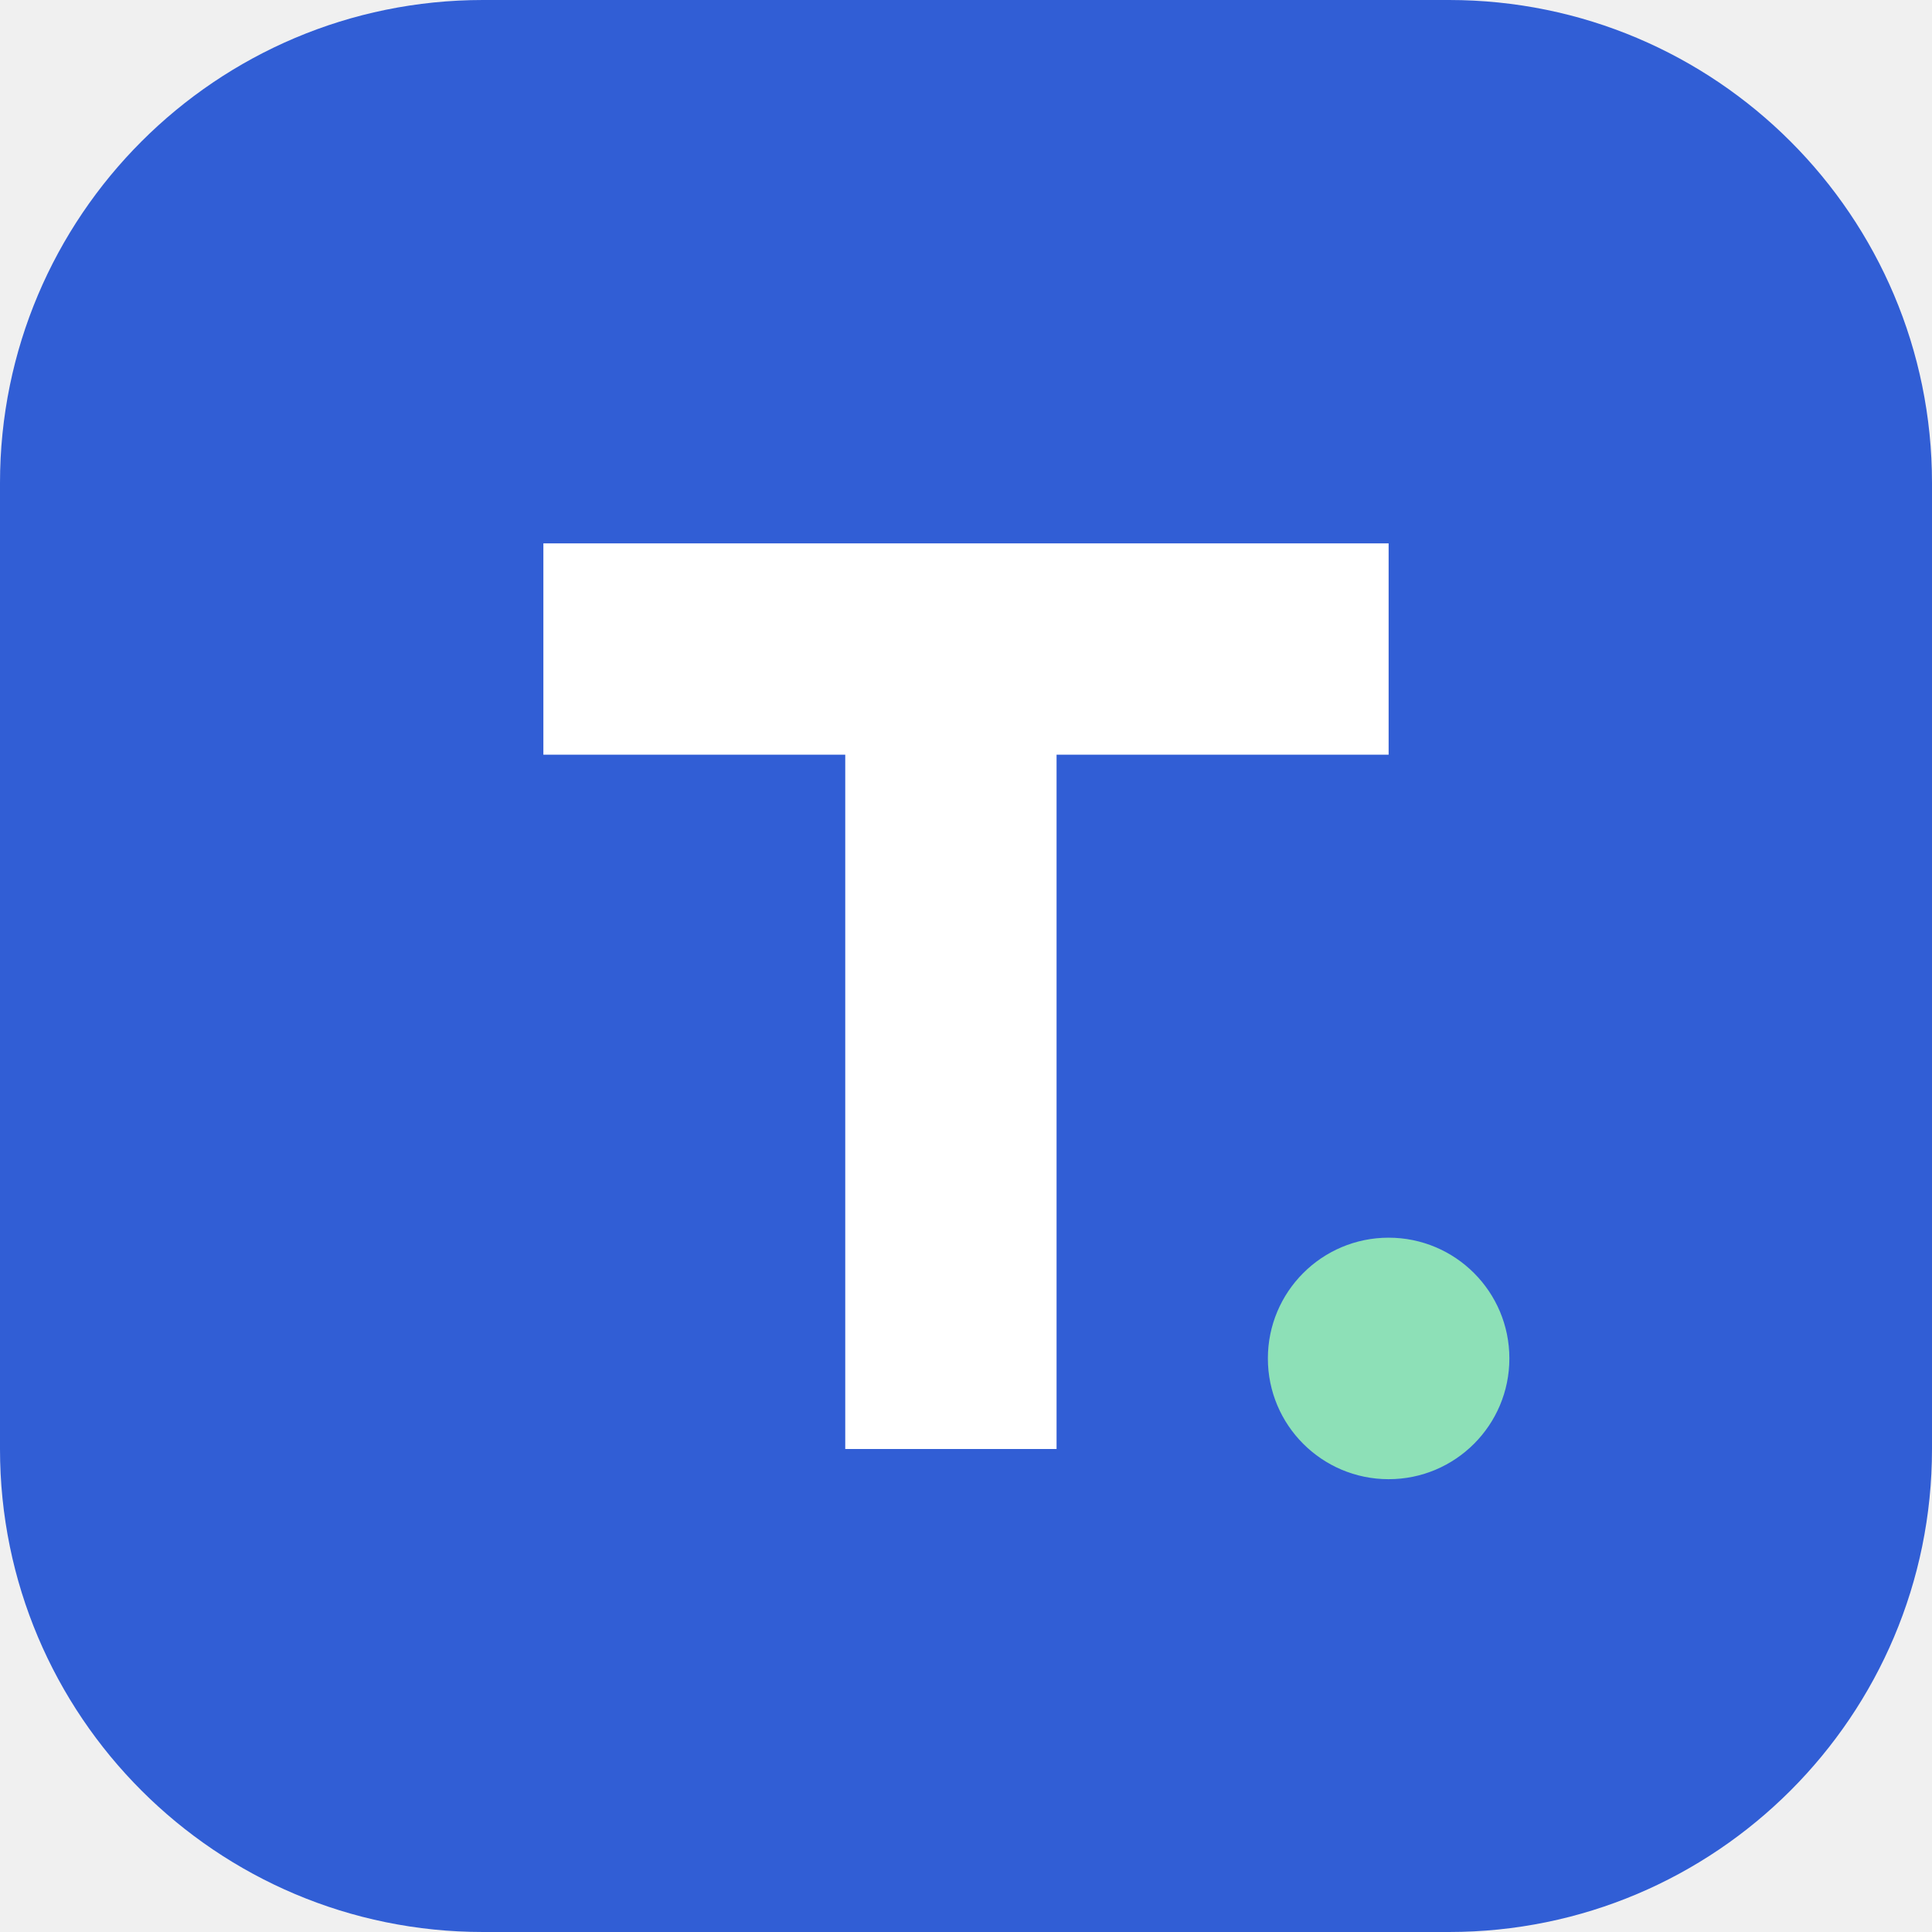
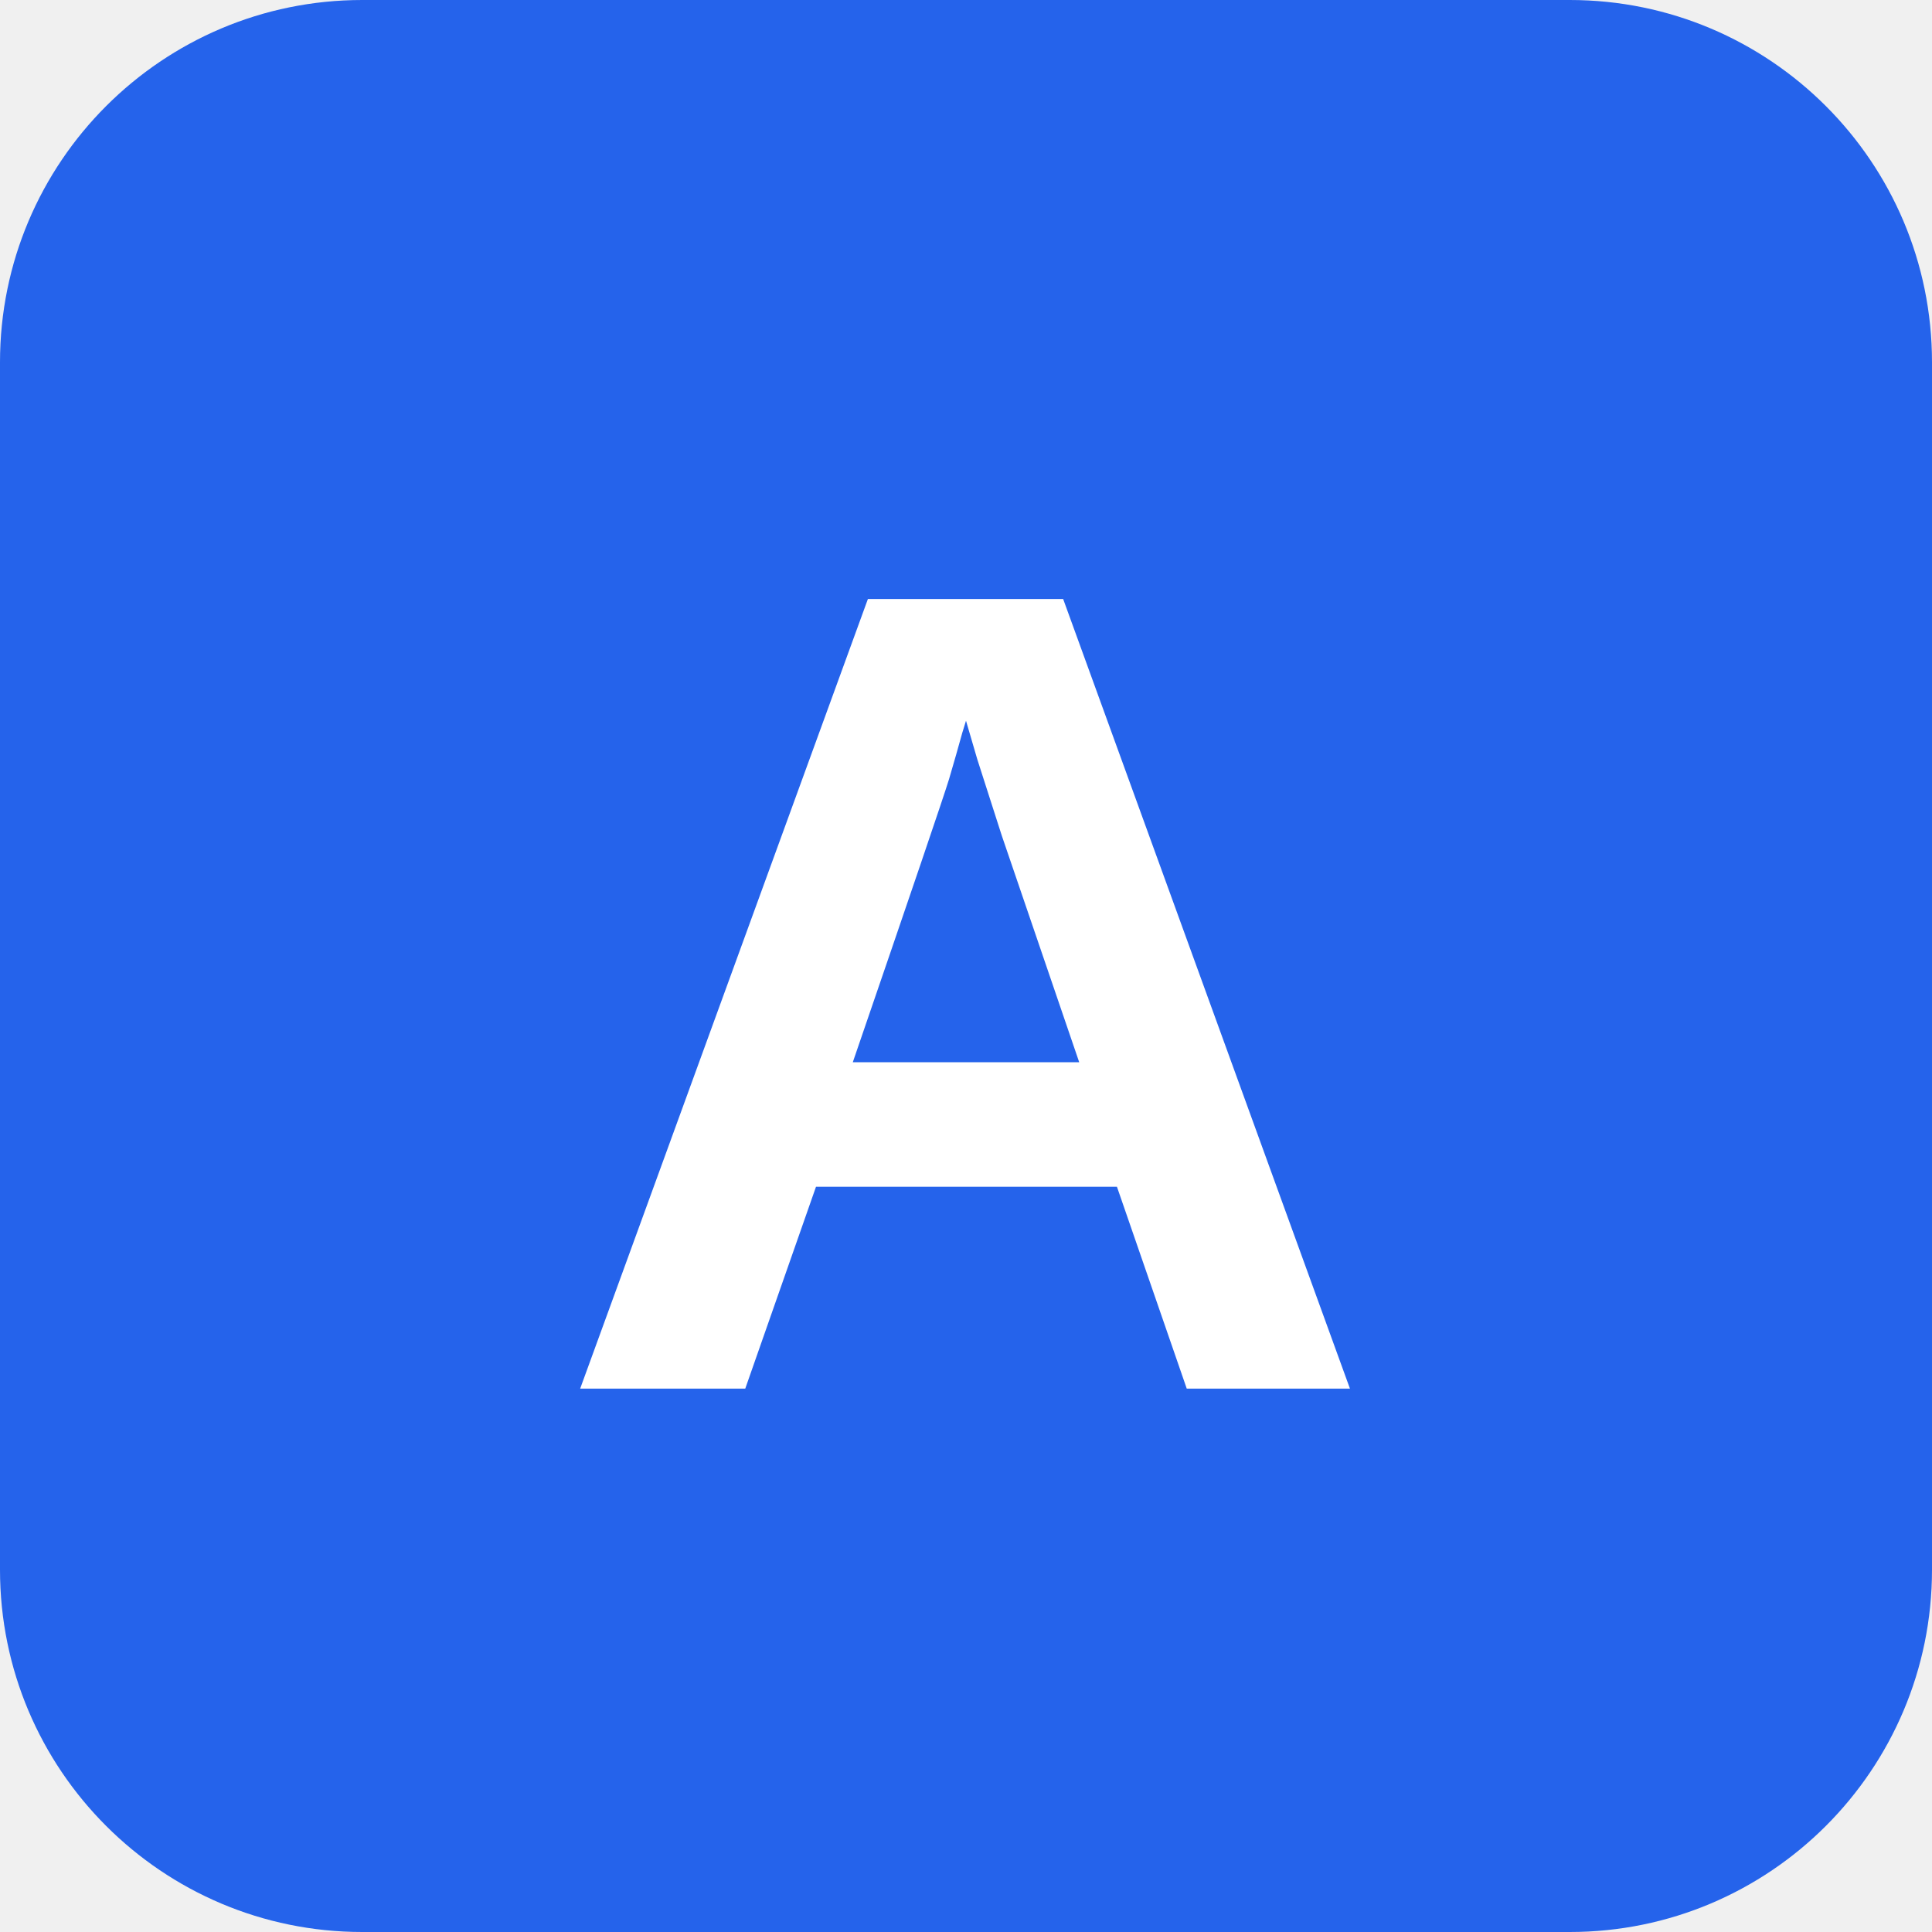
- <svg xmlns="http://www.w3.org/2000/svg" viewBox="0 0 64 64">
-   <rect width="64" height="64" rx="16" fill="#315ed5" />
-   <path d="M18 18h28v7H35v23h-7V25H18z" fill="#fff" />
-   <circle cx="46" cy="45" r="4" fill="#8de0b7" />
+ <svg xmlns="http://www.w3.org/2000/svg" viewBox="0 0 32 32">
+   <rect width="32" height="32" rx="6" fill="#2563eb" />
+   <text x="16" y="23" font-family="Arial, sans-serif" font-size="19" font-weight="bold" text-anchor="middle" fill="#ffffff">A</text>
</svg>
